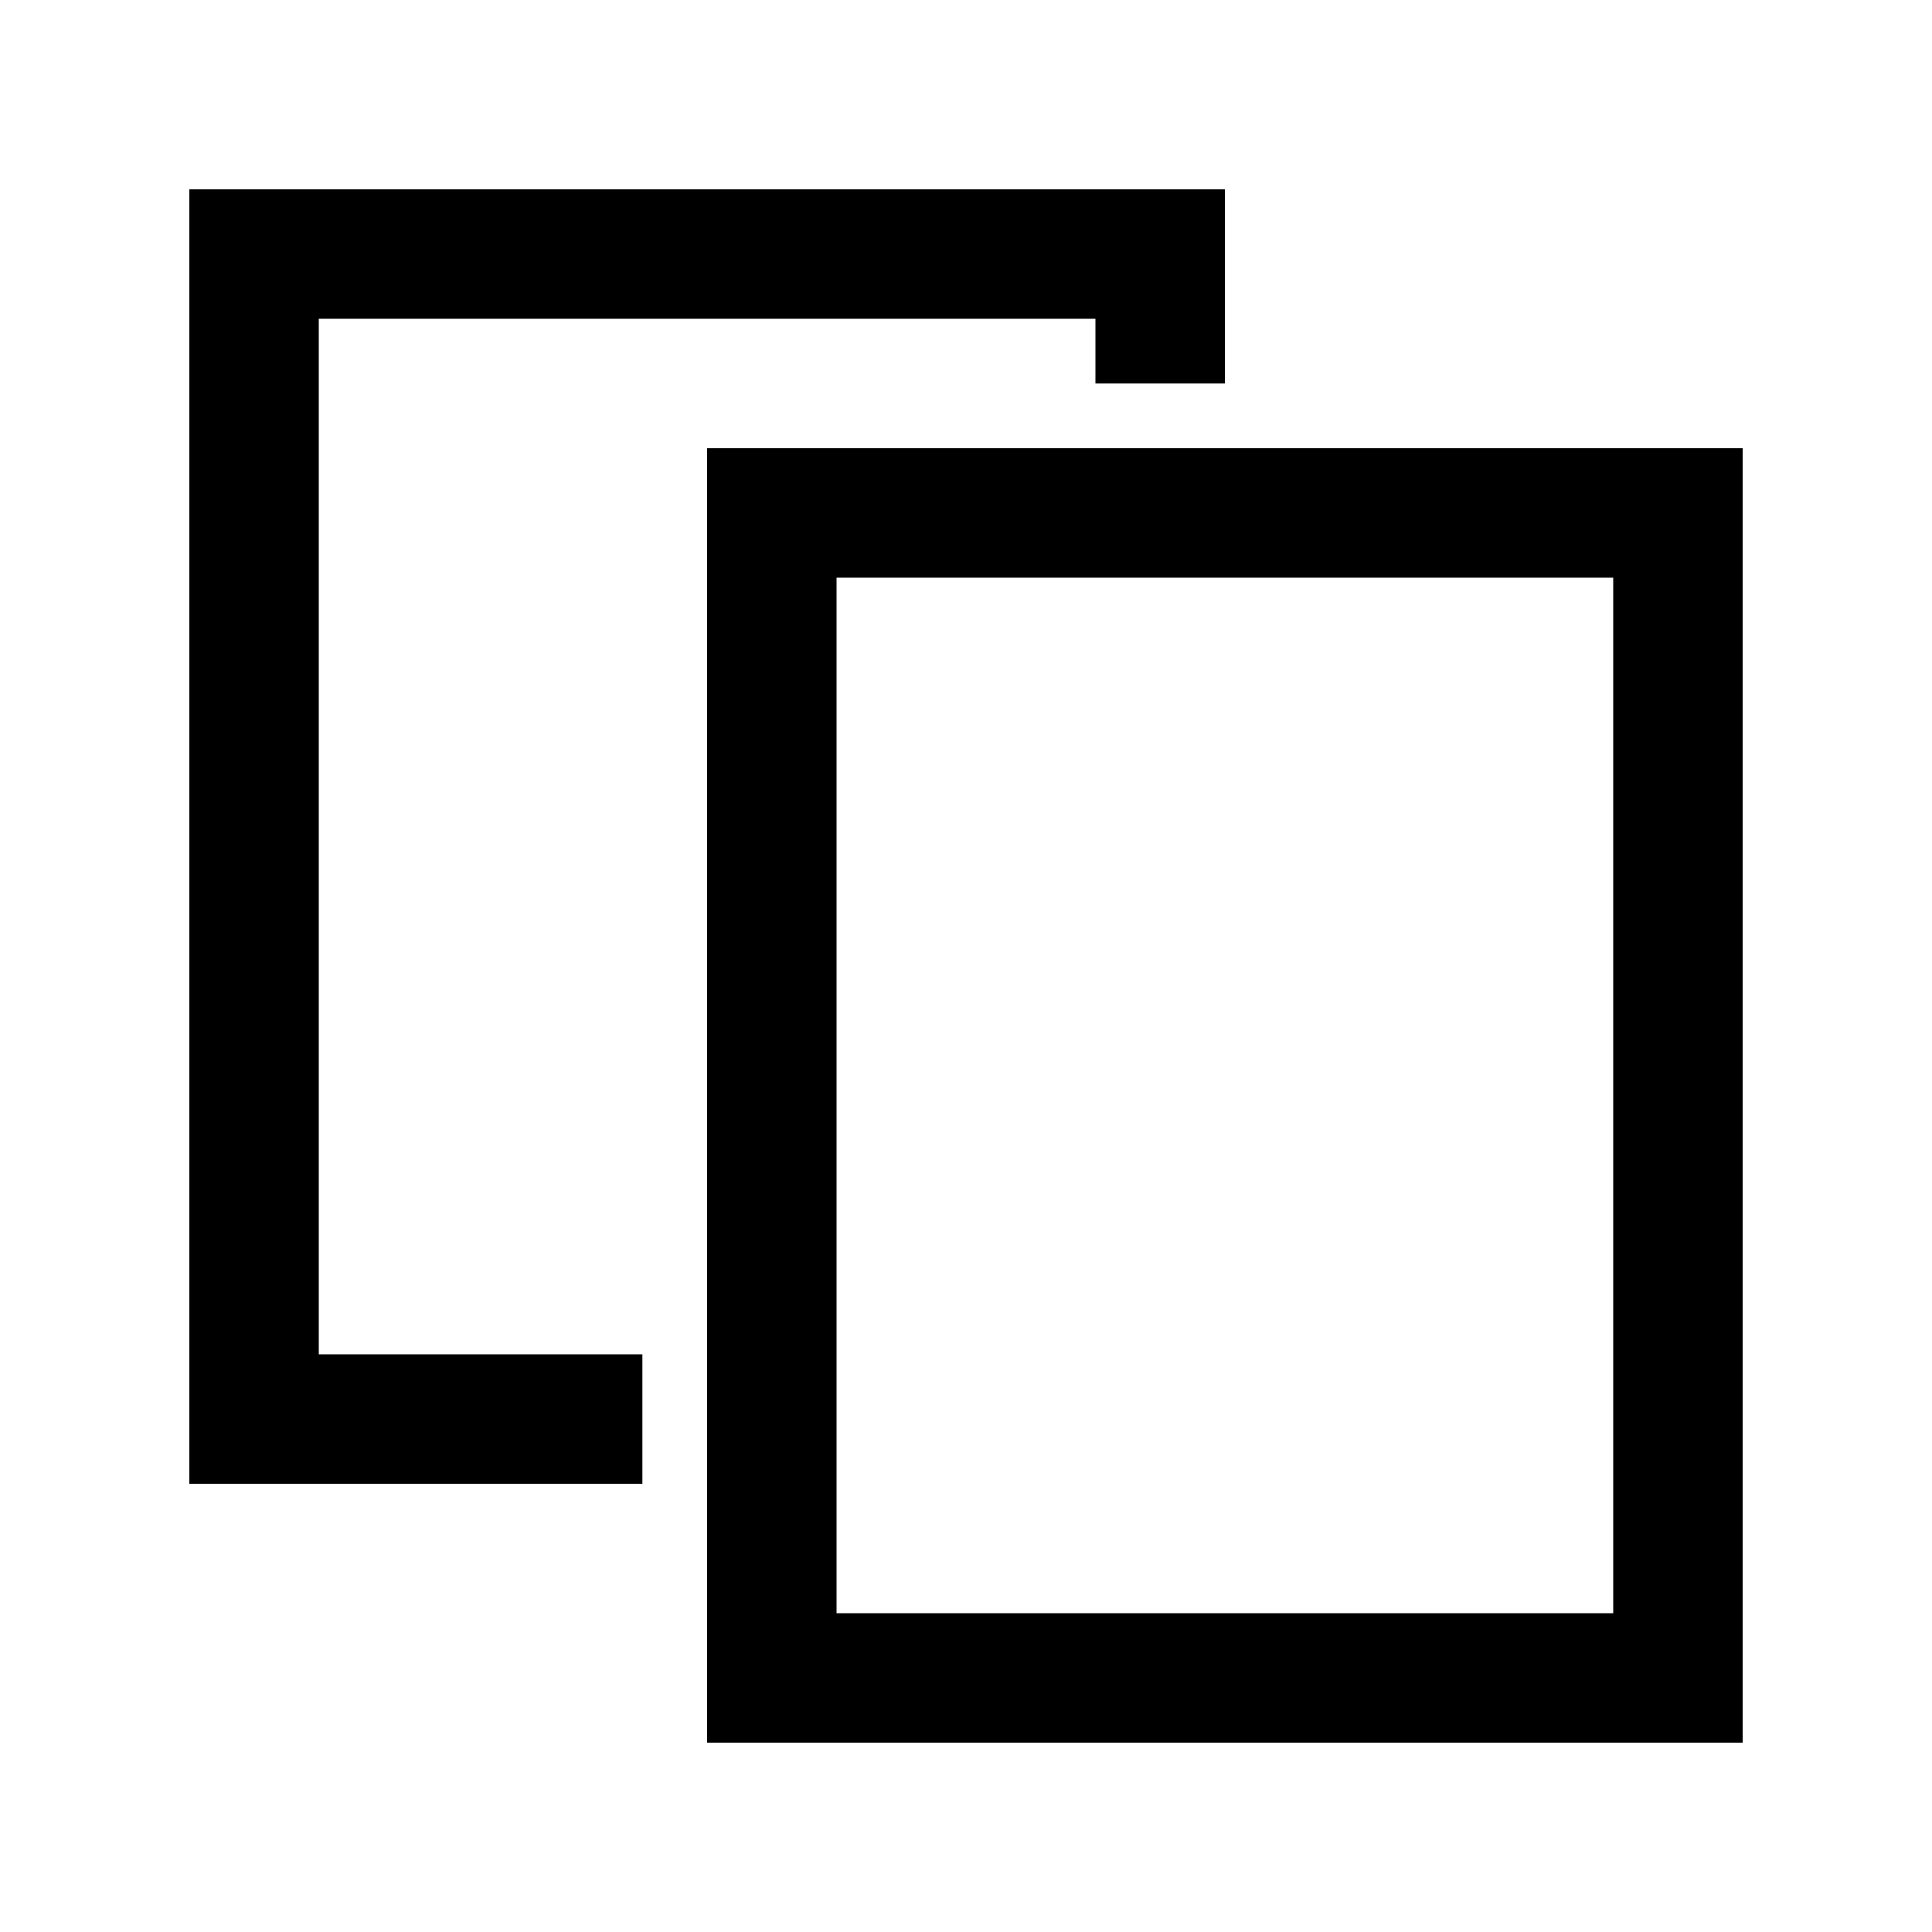
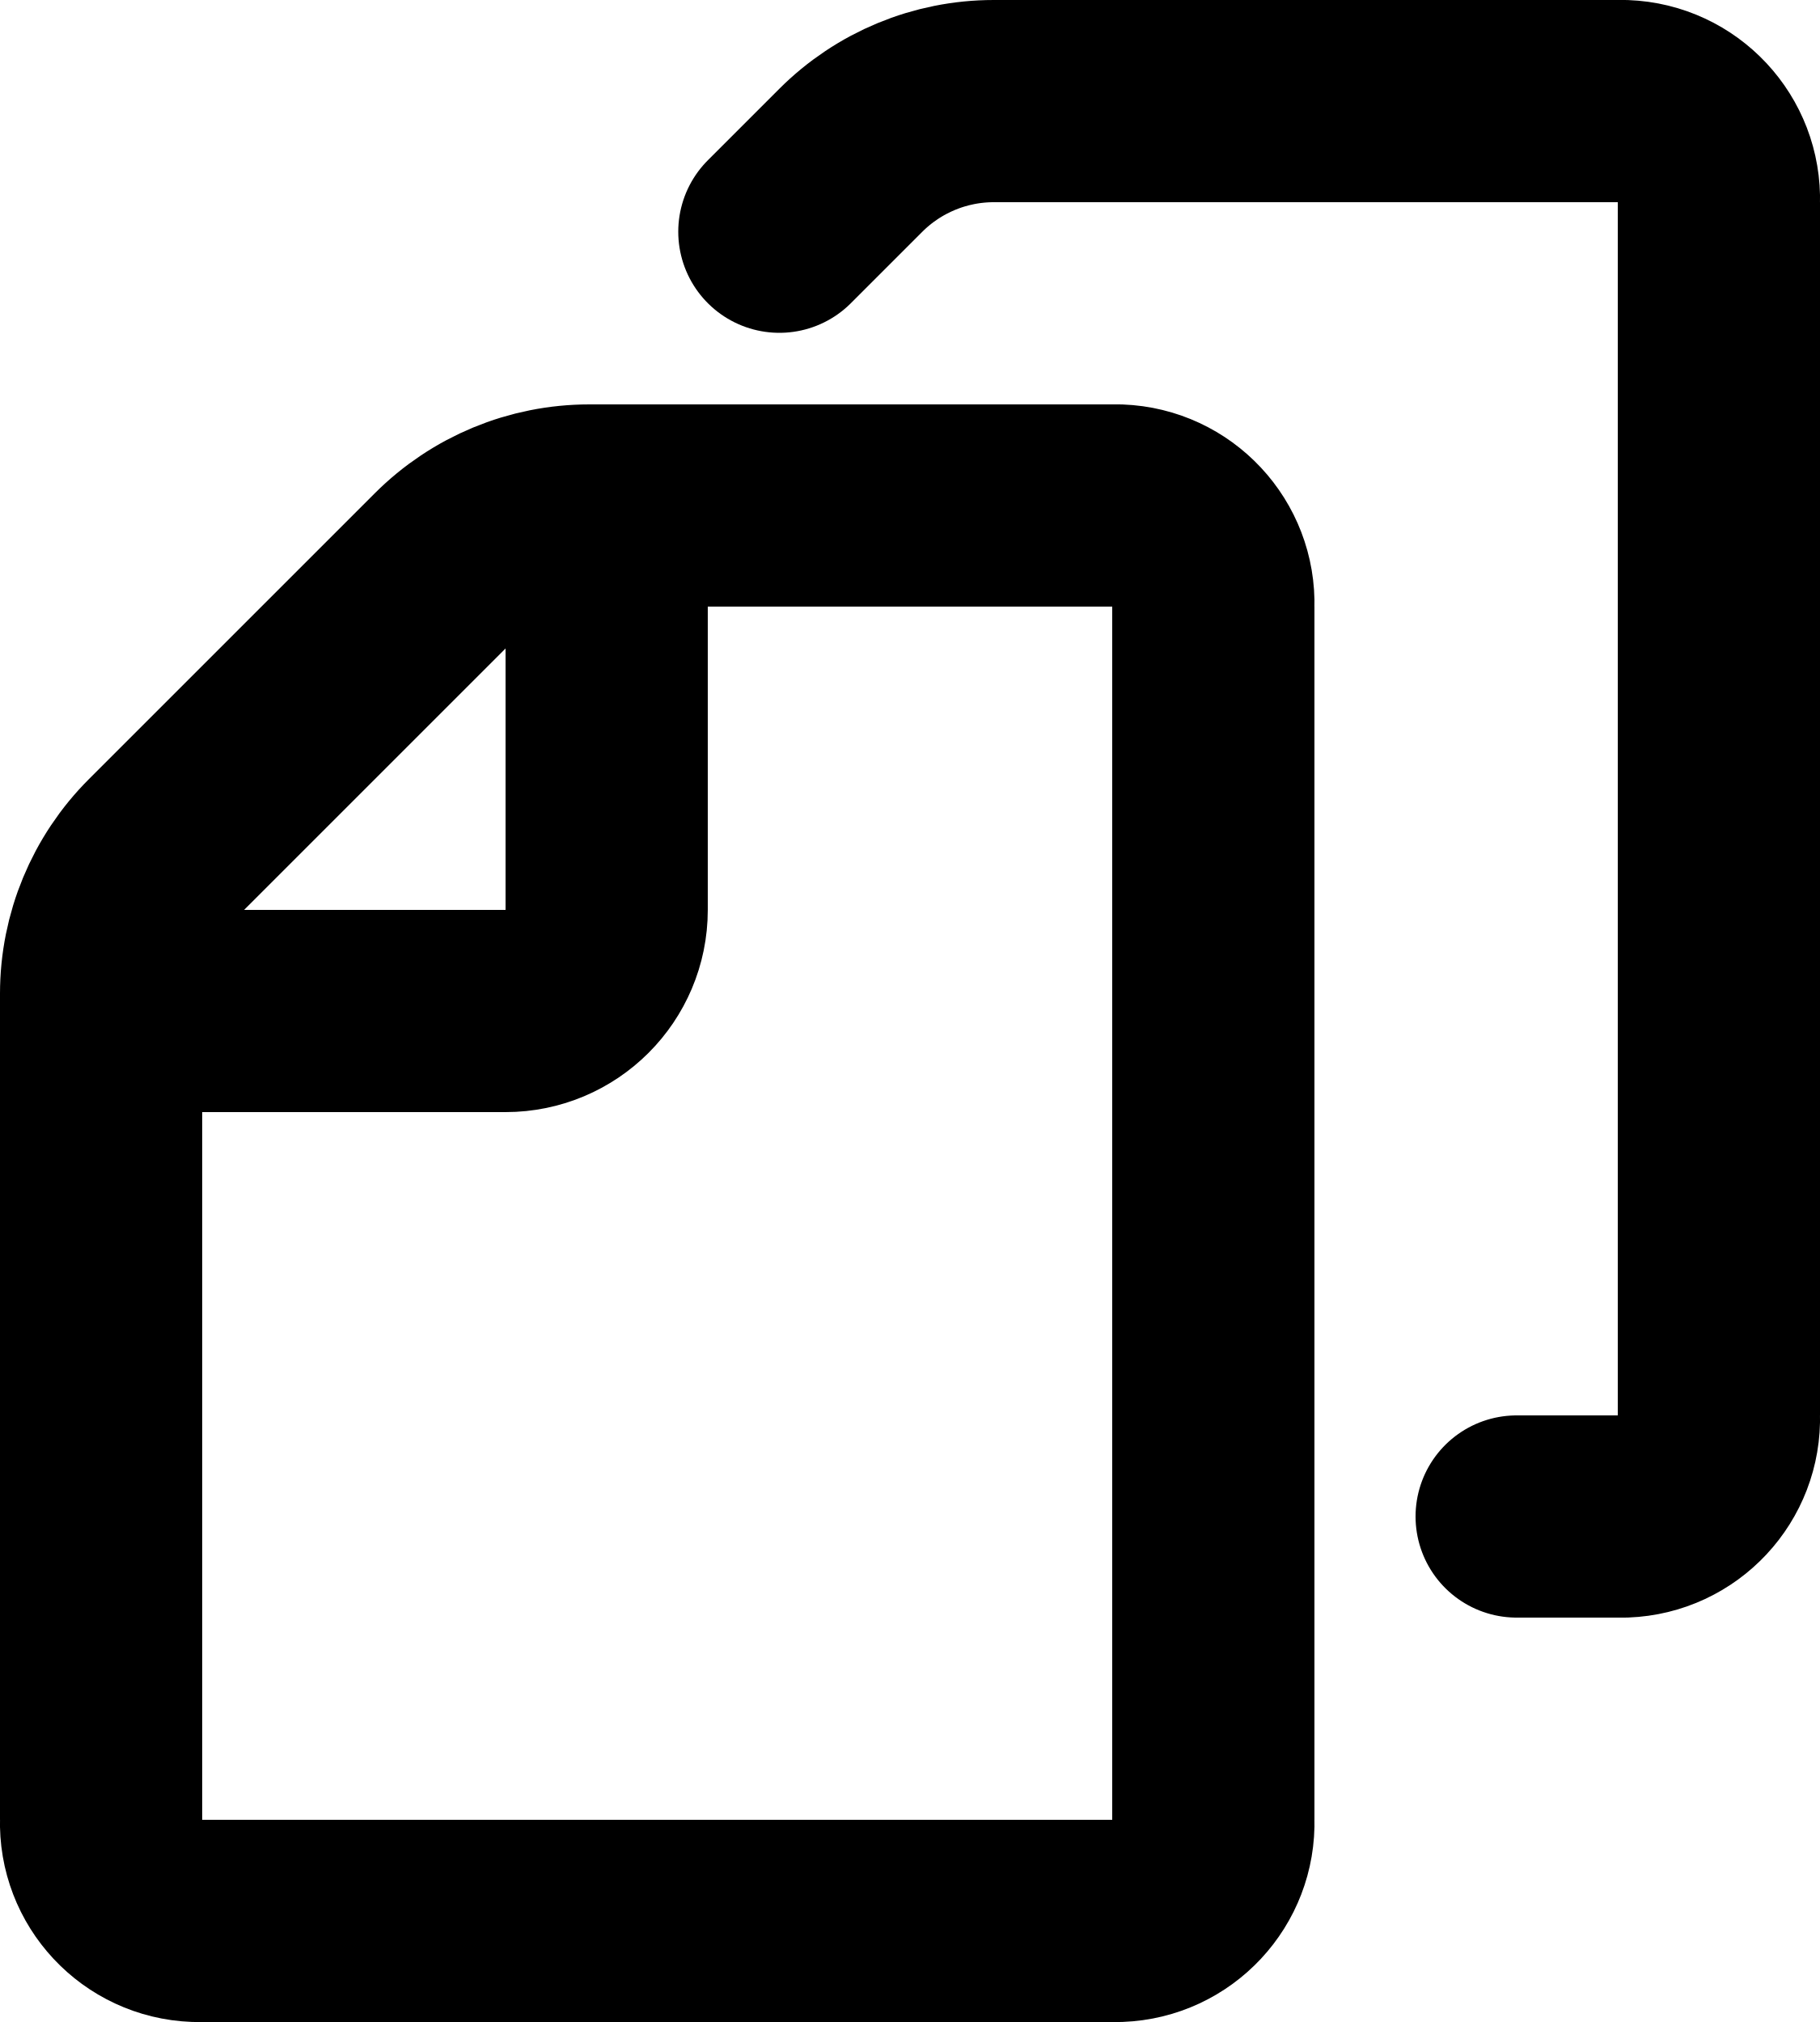
- <svg xmlns="http://www.w3.org/2000/svg" width="20" height="20" fill="currentColor">
-   <path style="stroke:none;stroke-width:1;stroke-dasharray:none;stroke-linecap:butt;stroke-dashoffset:0;stroke-linejoin:miter;stroke-miterlimit:4;fill-rule:nonzero;opacity:1" transform="matrix(.67 0 0 .67 -.72 -.72)" d="M4 4v20h7v-2H6V6h12v1h2V4Zm8 4v20h16V8Zm2 2h12v16H14Z" />
+ <svg xmlns="http://www.w3.org/2000/svg" fill="none" viewBox="0 0 18 20">
+   <path stroke="currentColor" stroke-linecap="round" stroke-linejoin="round" stroke-width="2" d="m7.708 2.292.706-.706A2 2 0 0 1 9.828 1h6.239A.97.97 0 0 1 17 2v12a.97.97 0 0 1-.933 1H15M6 5v4a1 1 0 0 1-1 1H1m11-4v12a.97.97 0 0 1-.933 1H1.933A.97.97 0 0 1 1 18V9.828a2 2 0 0 1 .586-1.414l2.828-2.828A2 2 0 0 1 5.828 5h5.239A.97.97 0 0 1 12 6Z" />
</svg>
